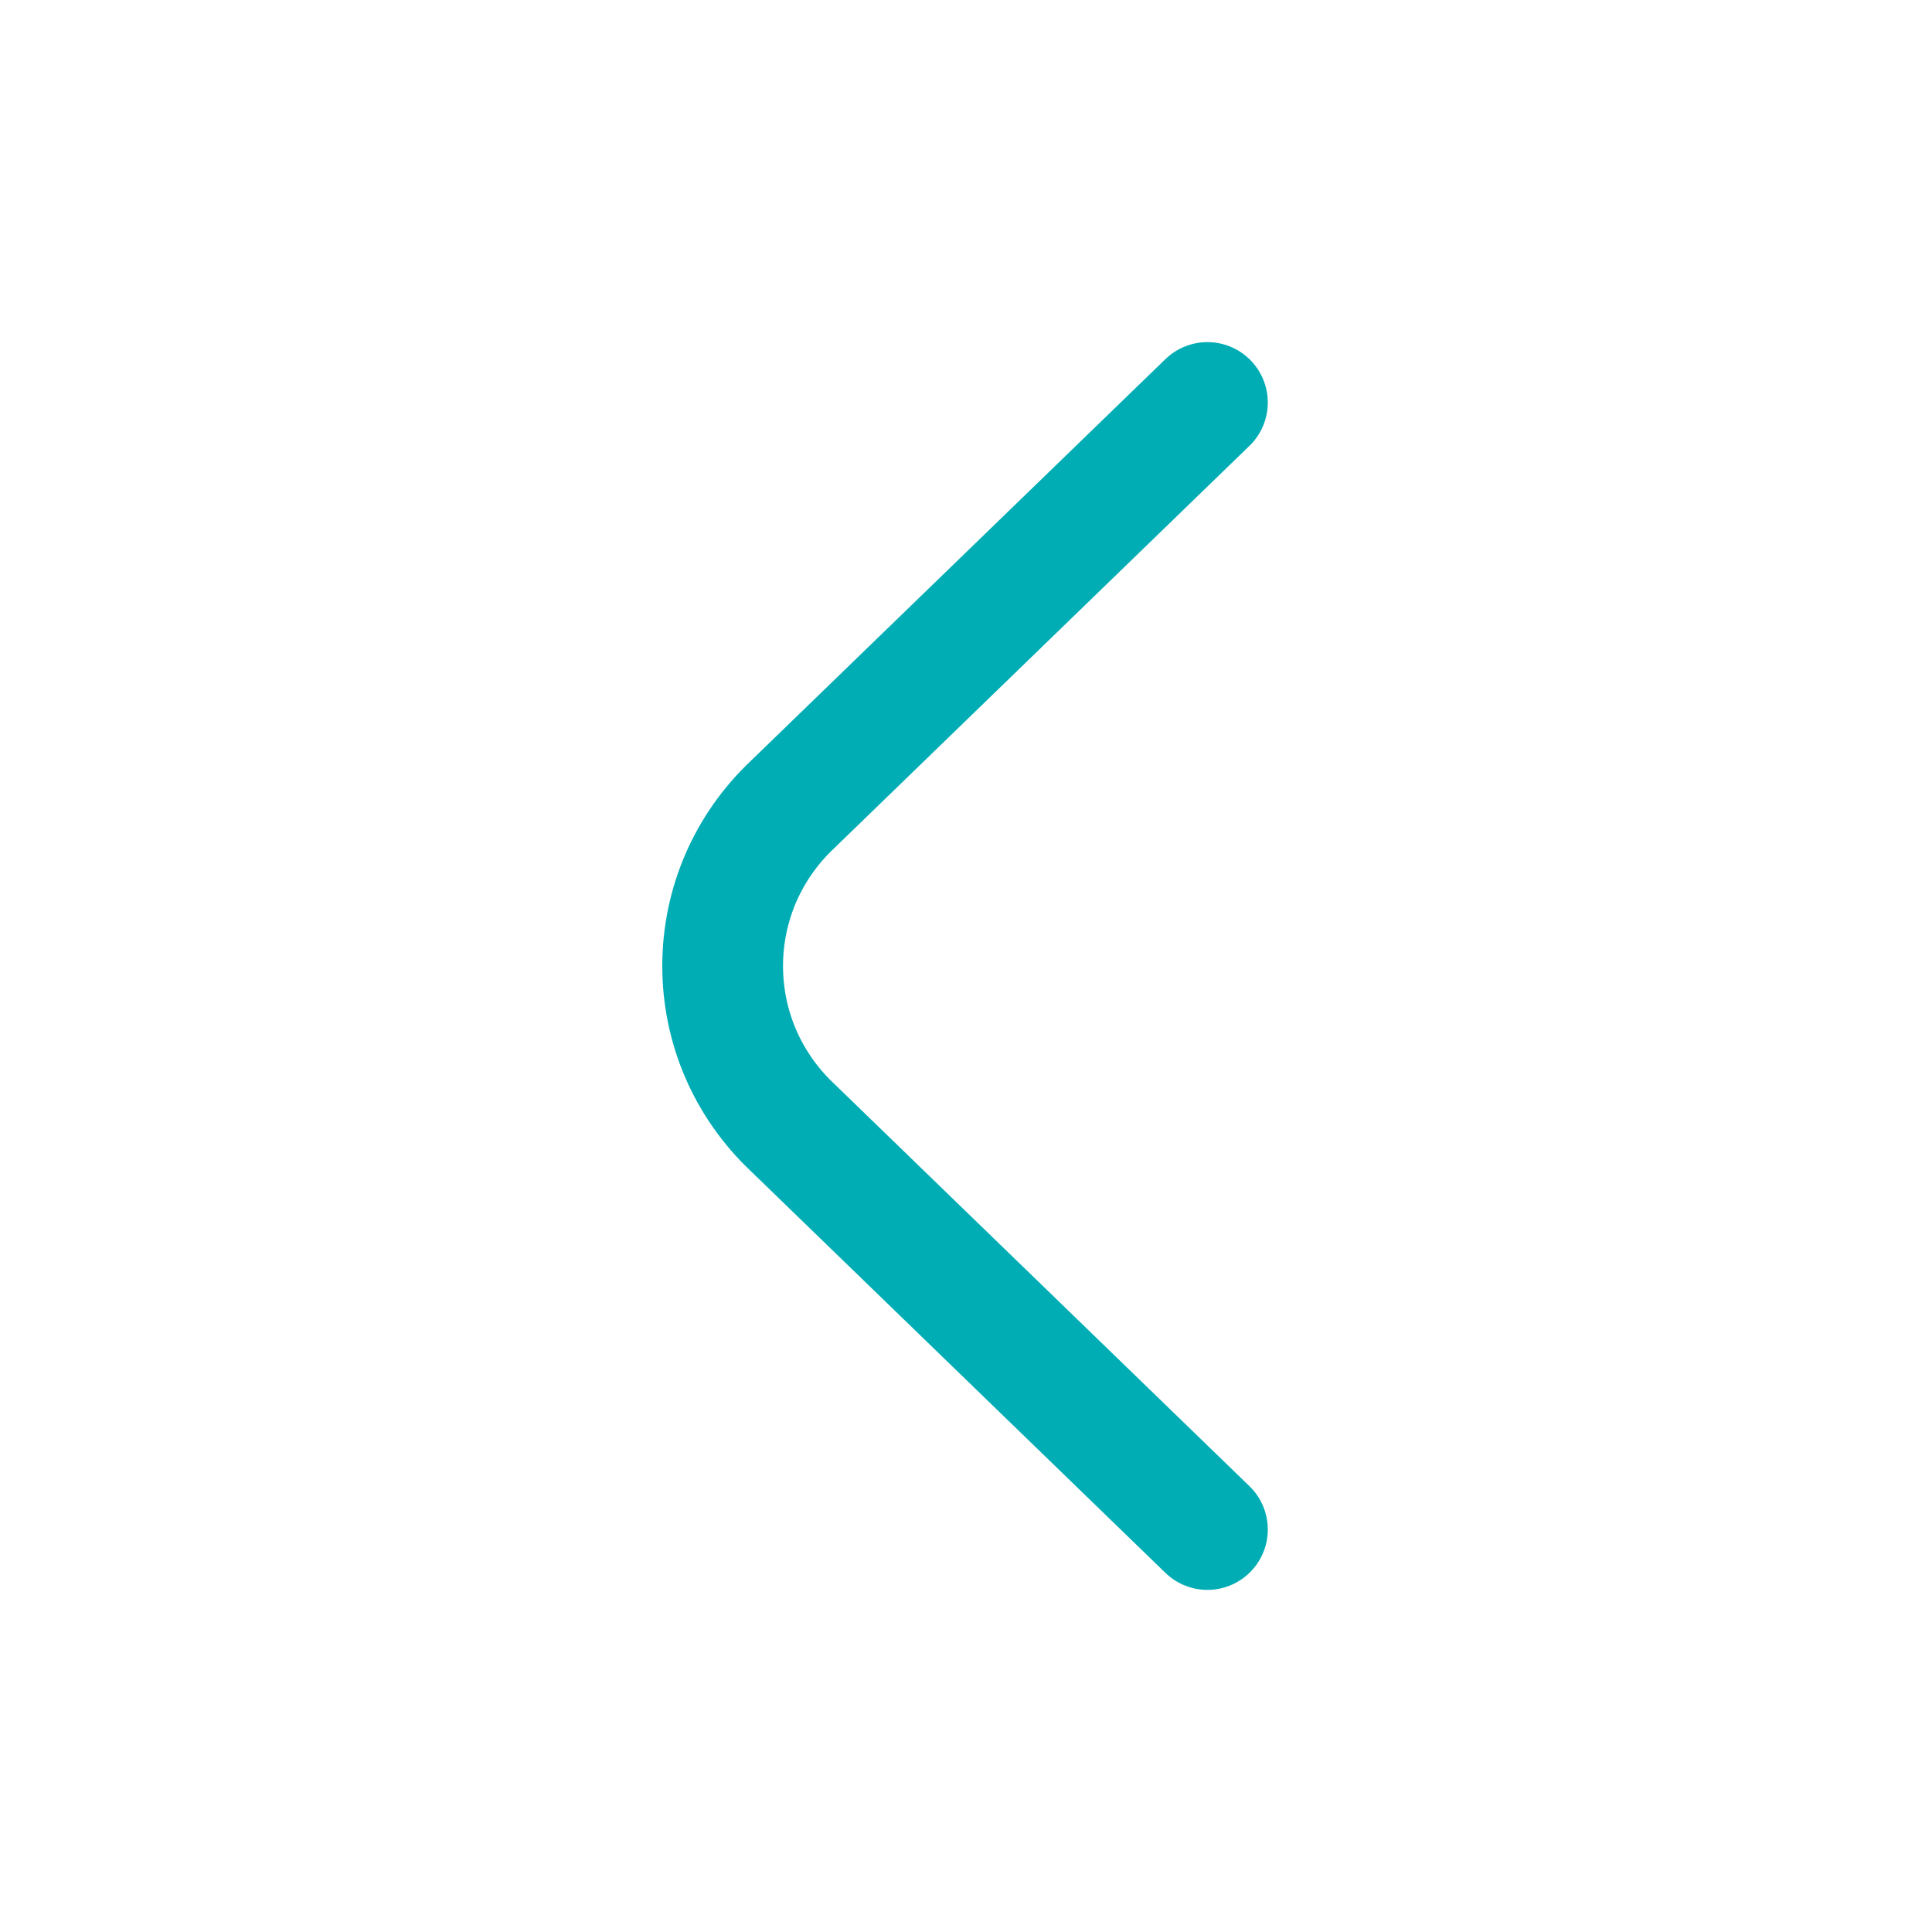
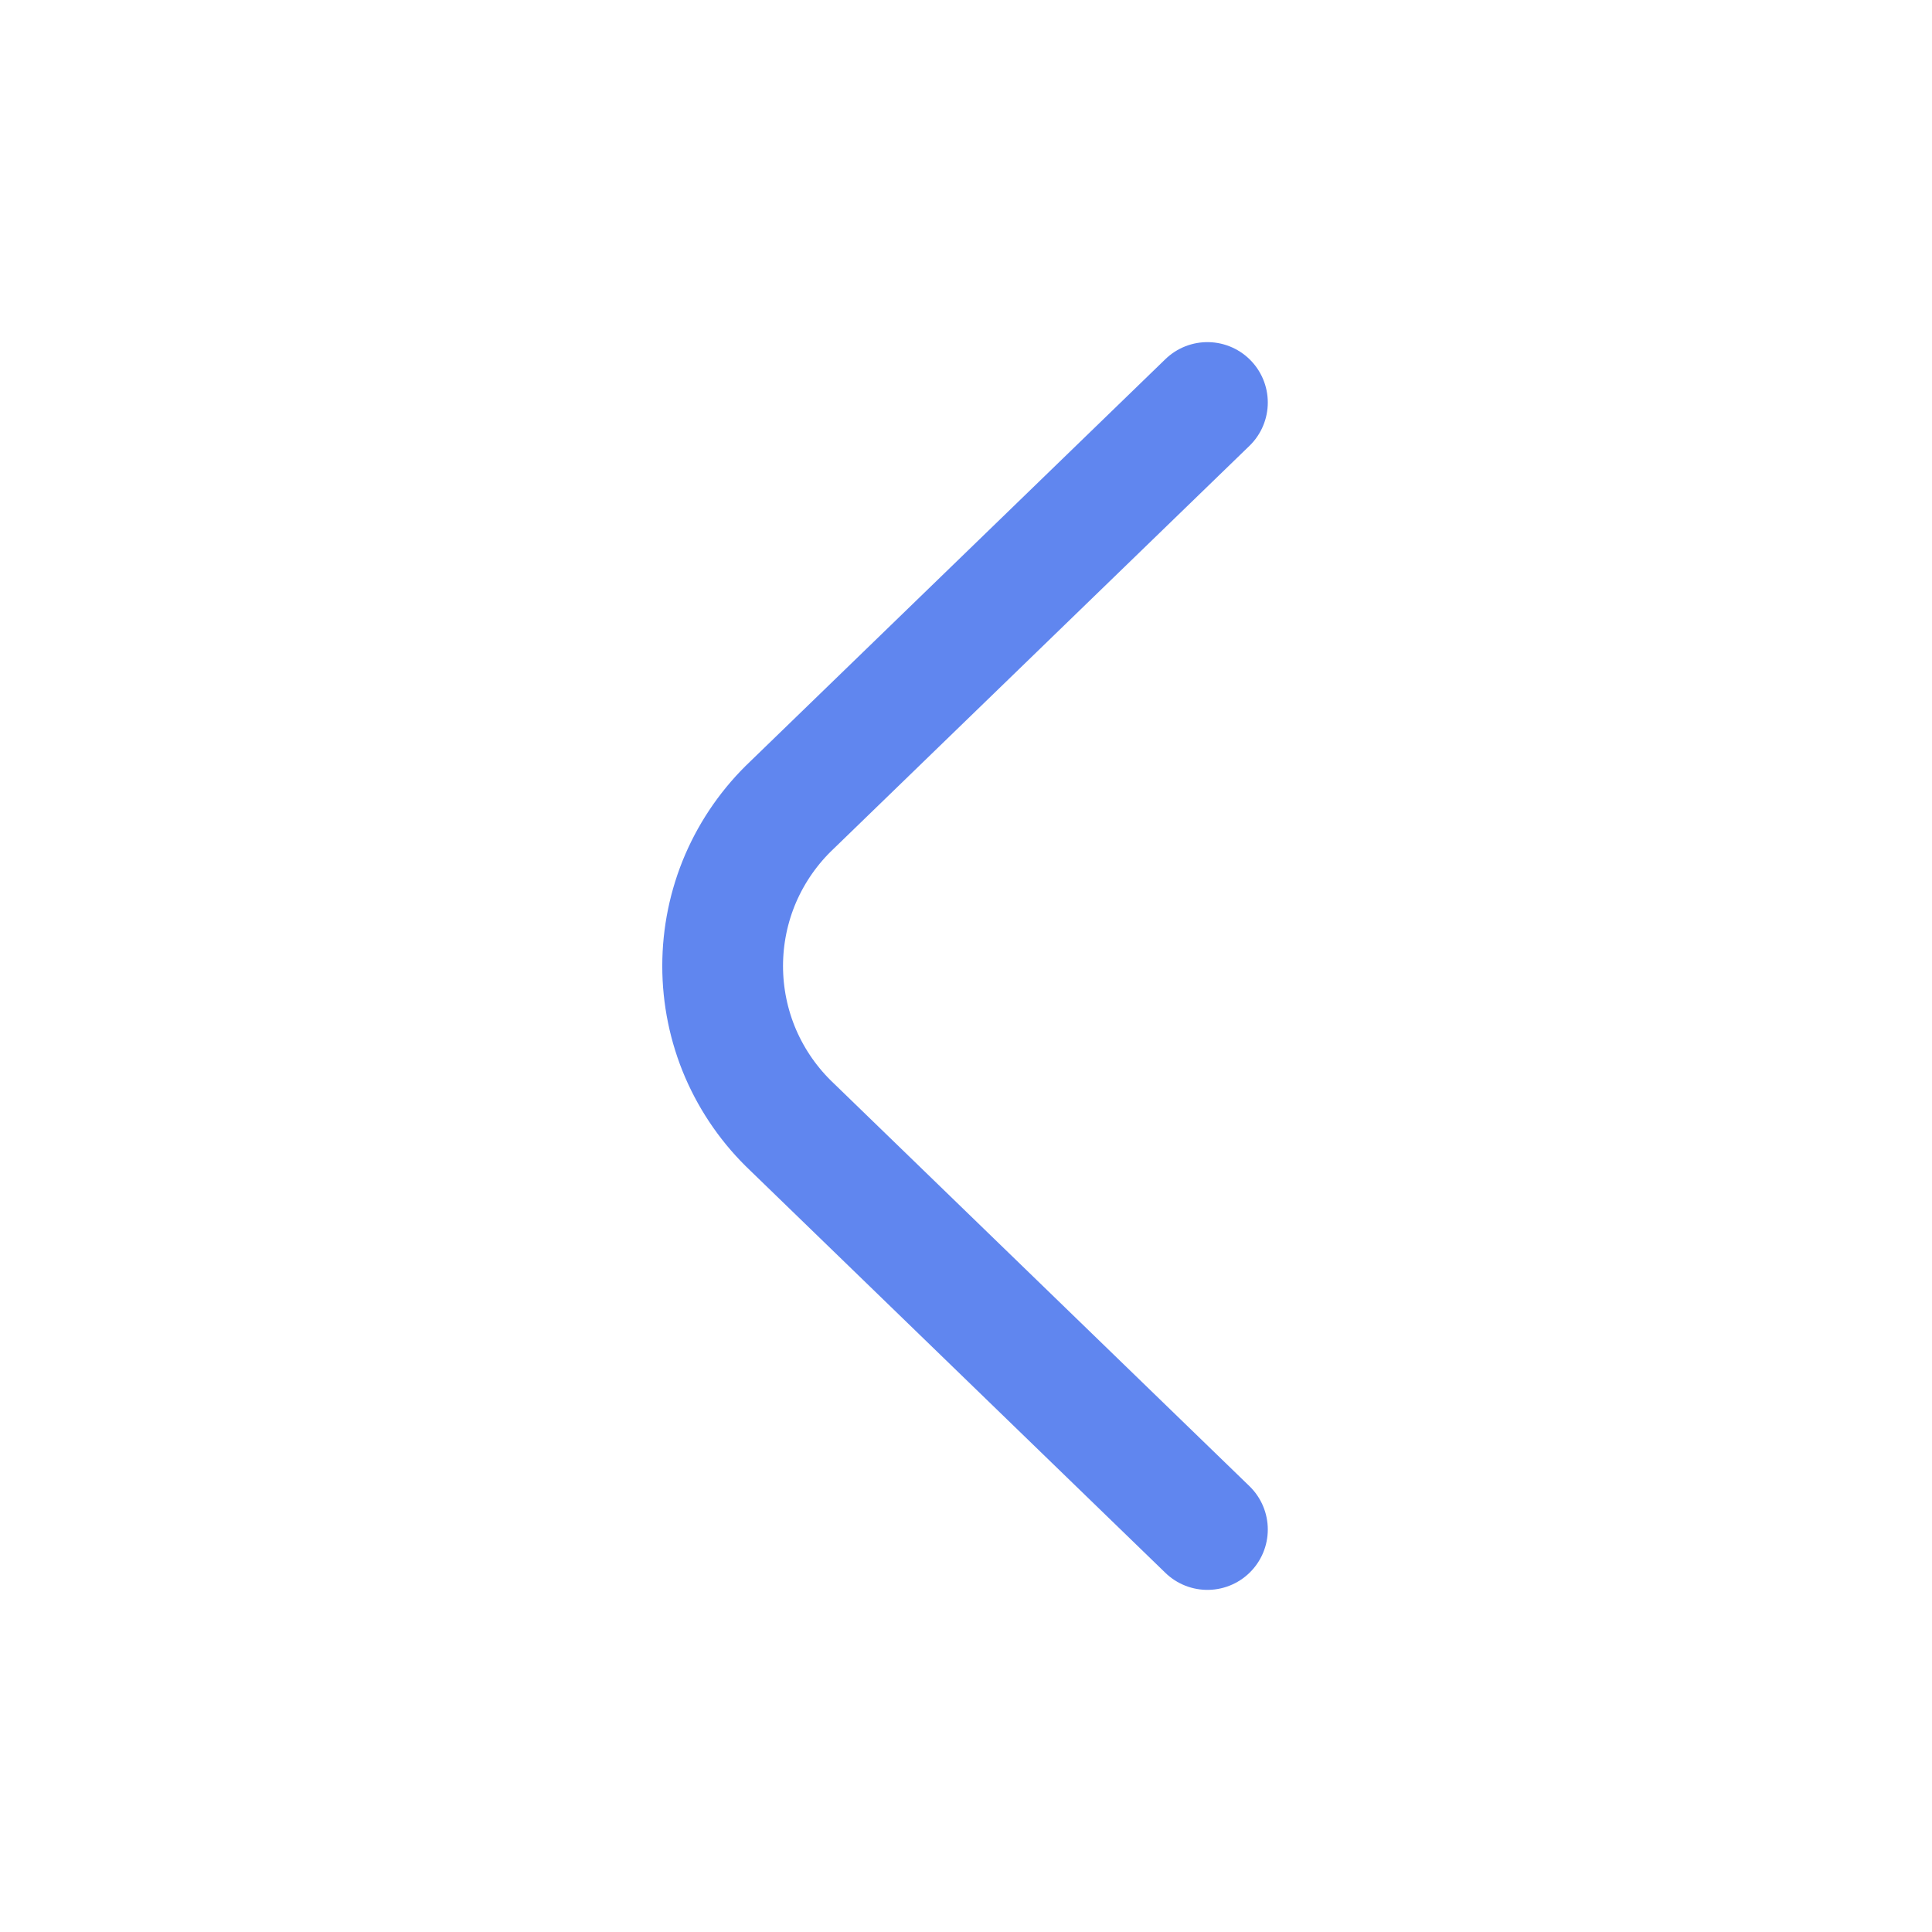
<svg xmlns="http://www.w3.org/2000/svg" width="800px" height="800px" viewBox="0 0 24 24" fill="none">
  <g id="SVGRepo_bgCarrier" stroke-width="0" />
  <g id="SVGRepo_tracerCarrier" stroke-linecap="round" stroke-linejoin="round" />
  <g id="SVGRepo_iconCarrier">
-     <path d="M14.999 19L9.839 14C9.567 13.743 9.35 13.433 9.201 13.089C9.053 12.745 8.977 12.374 8.977 12C8.977 11.626 9.053 11.255 9.201 10.911C9.35 10.567 9.567 10.257 9.839 10L14.999 5" stroke="#00ADB5" stroke-width="1.5" stroke-linecap="round" stroke-linejoin="round" />
+     <path d="M14.999 19L9.839 14C9.567 13.743 9.35 13.433 9.201 13.089C9.053 12.745 8.977 12.374 8.977 12C8.977 11.626 9.053 11.255 9.201 10.911C9.35 10.567 9.567 10.257 9.839 10L14.999 5" stroke="#6086EF" stroke-width="1.5" stroke-linecap="round" stroke-linejoin="round" />
  </g>
</svg>
